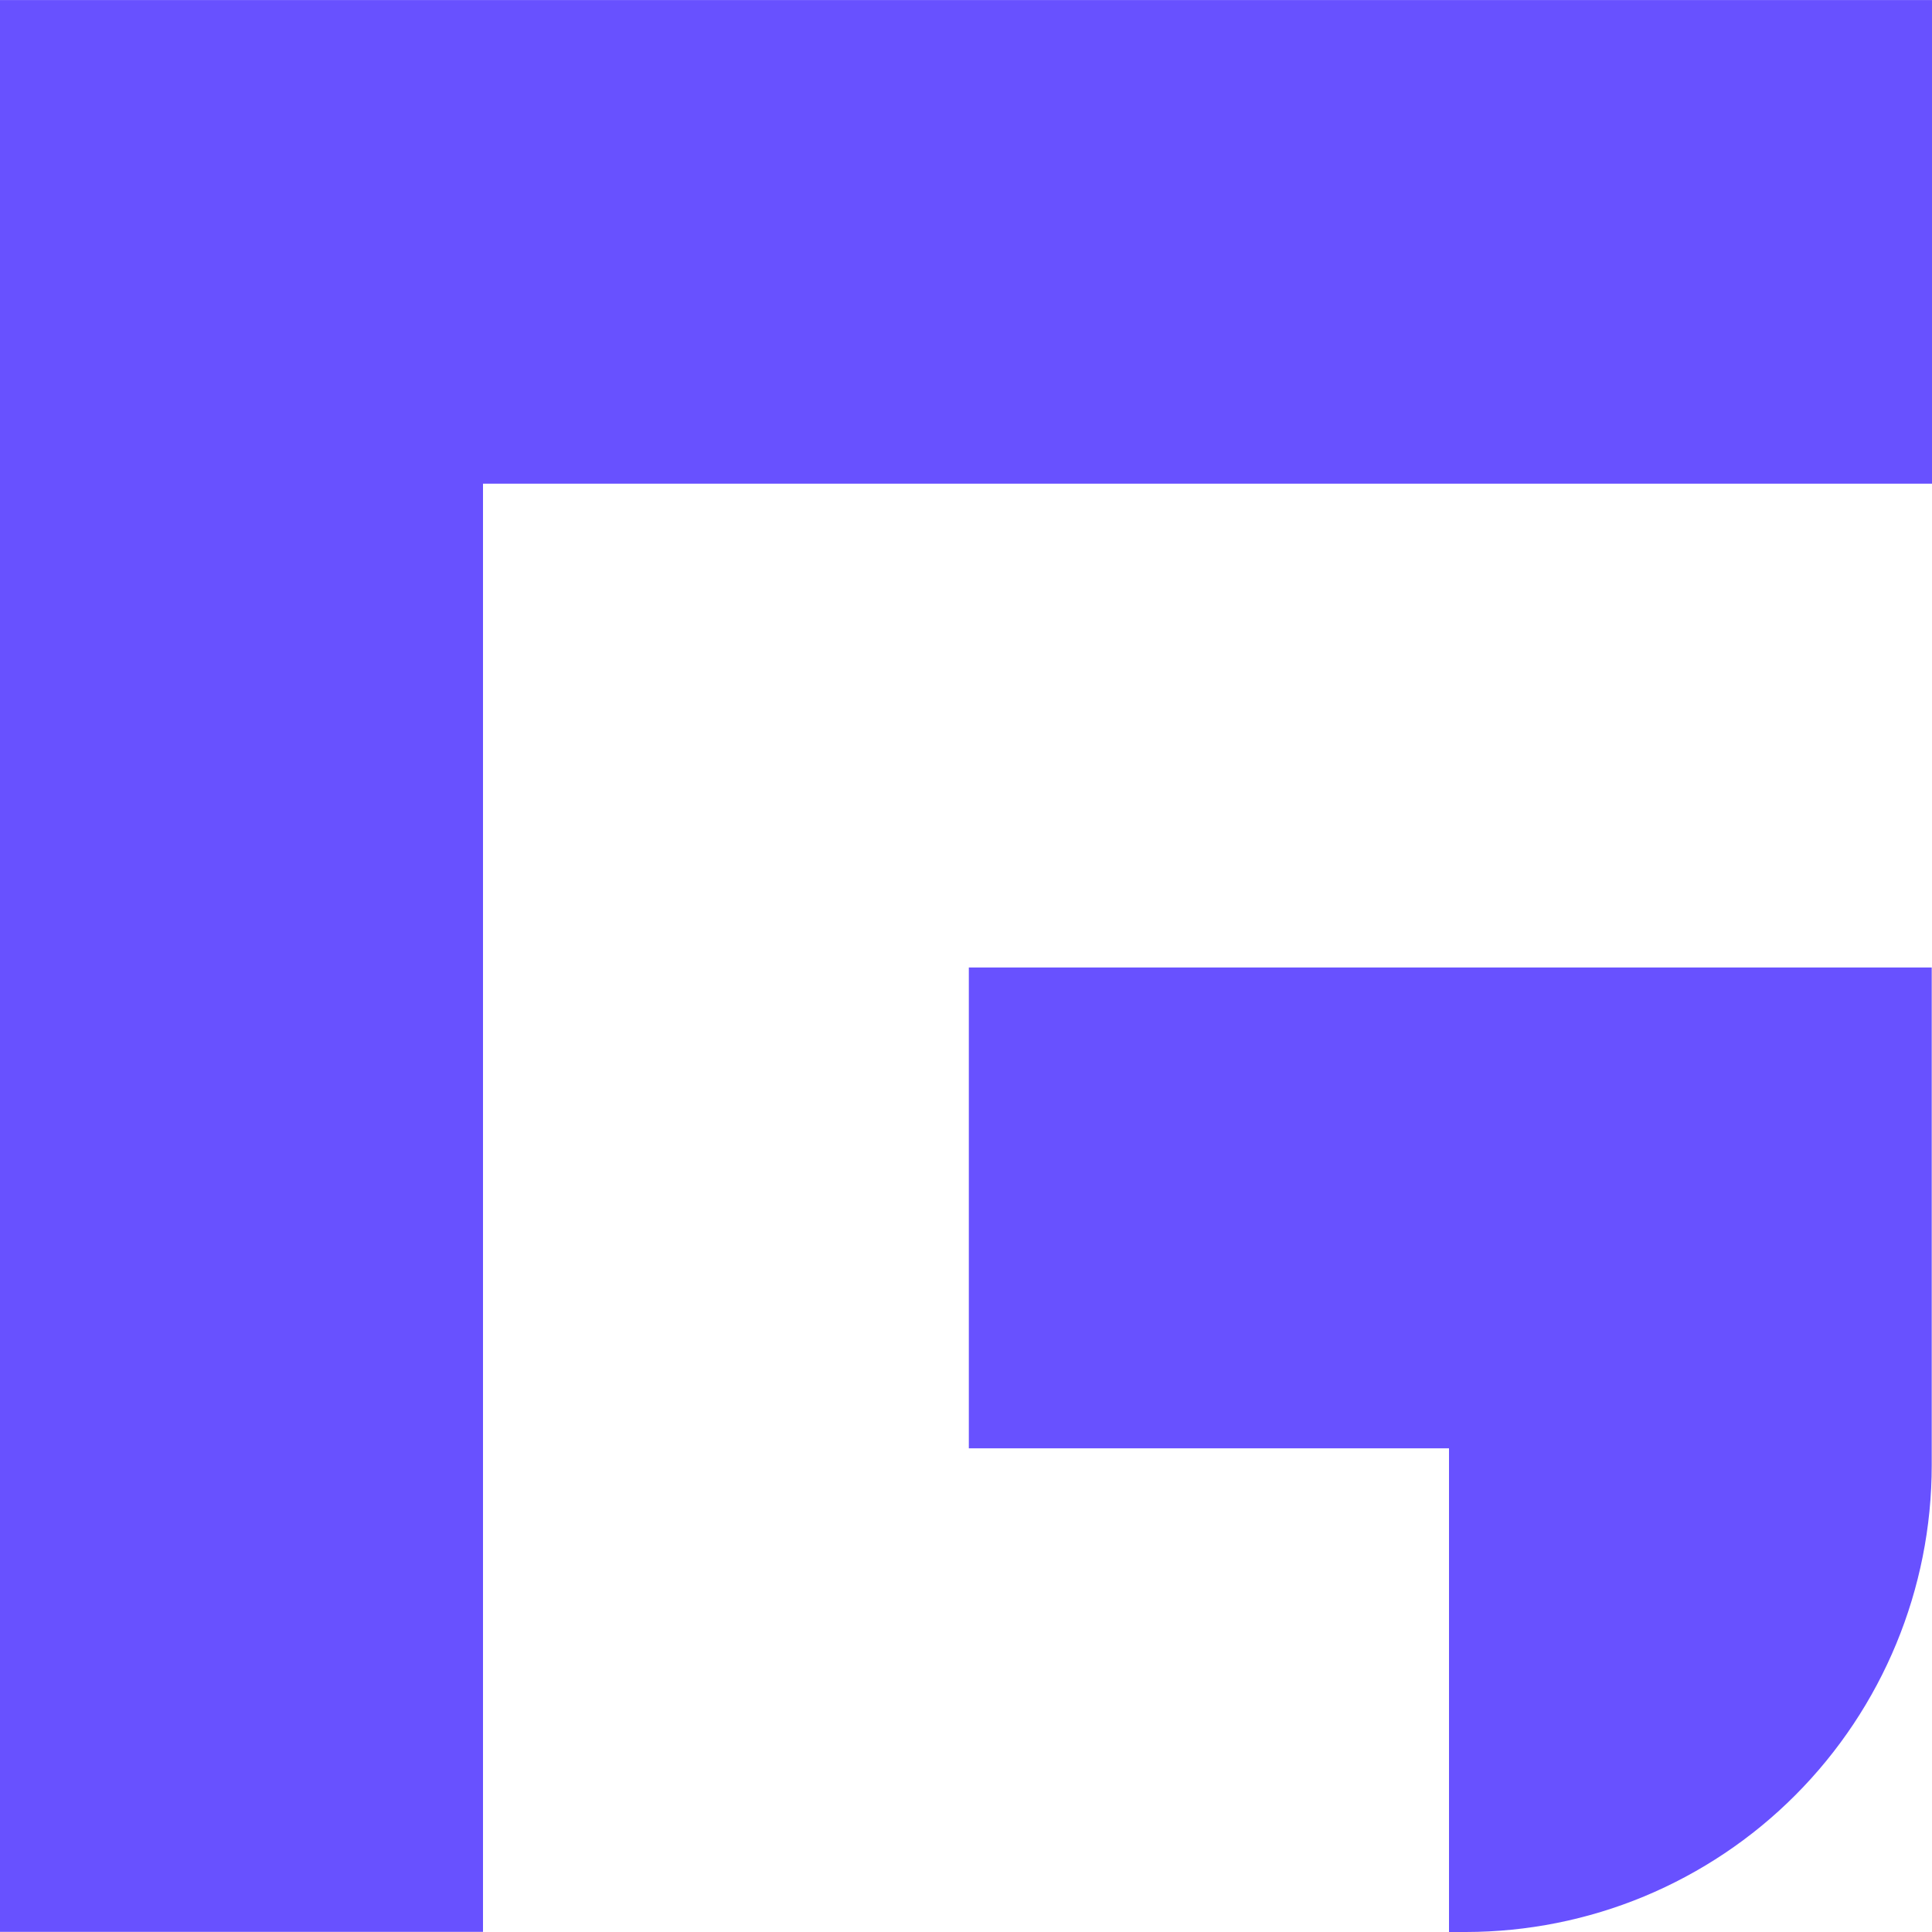
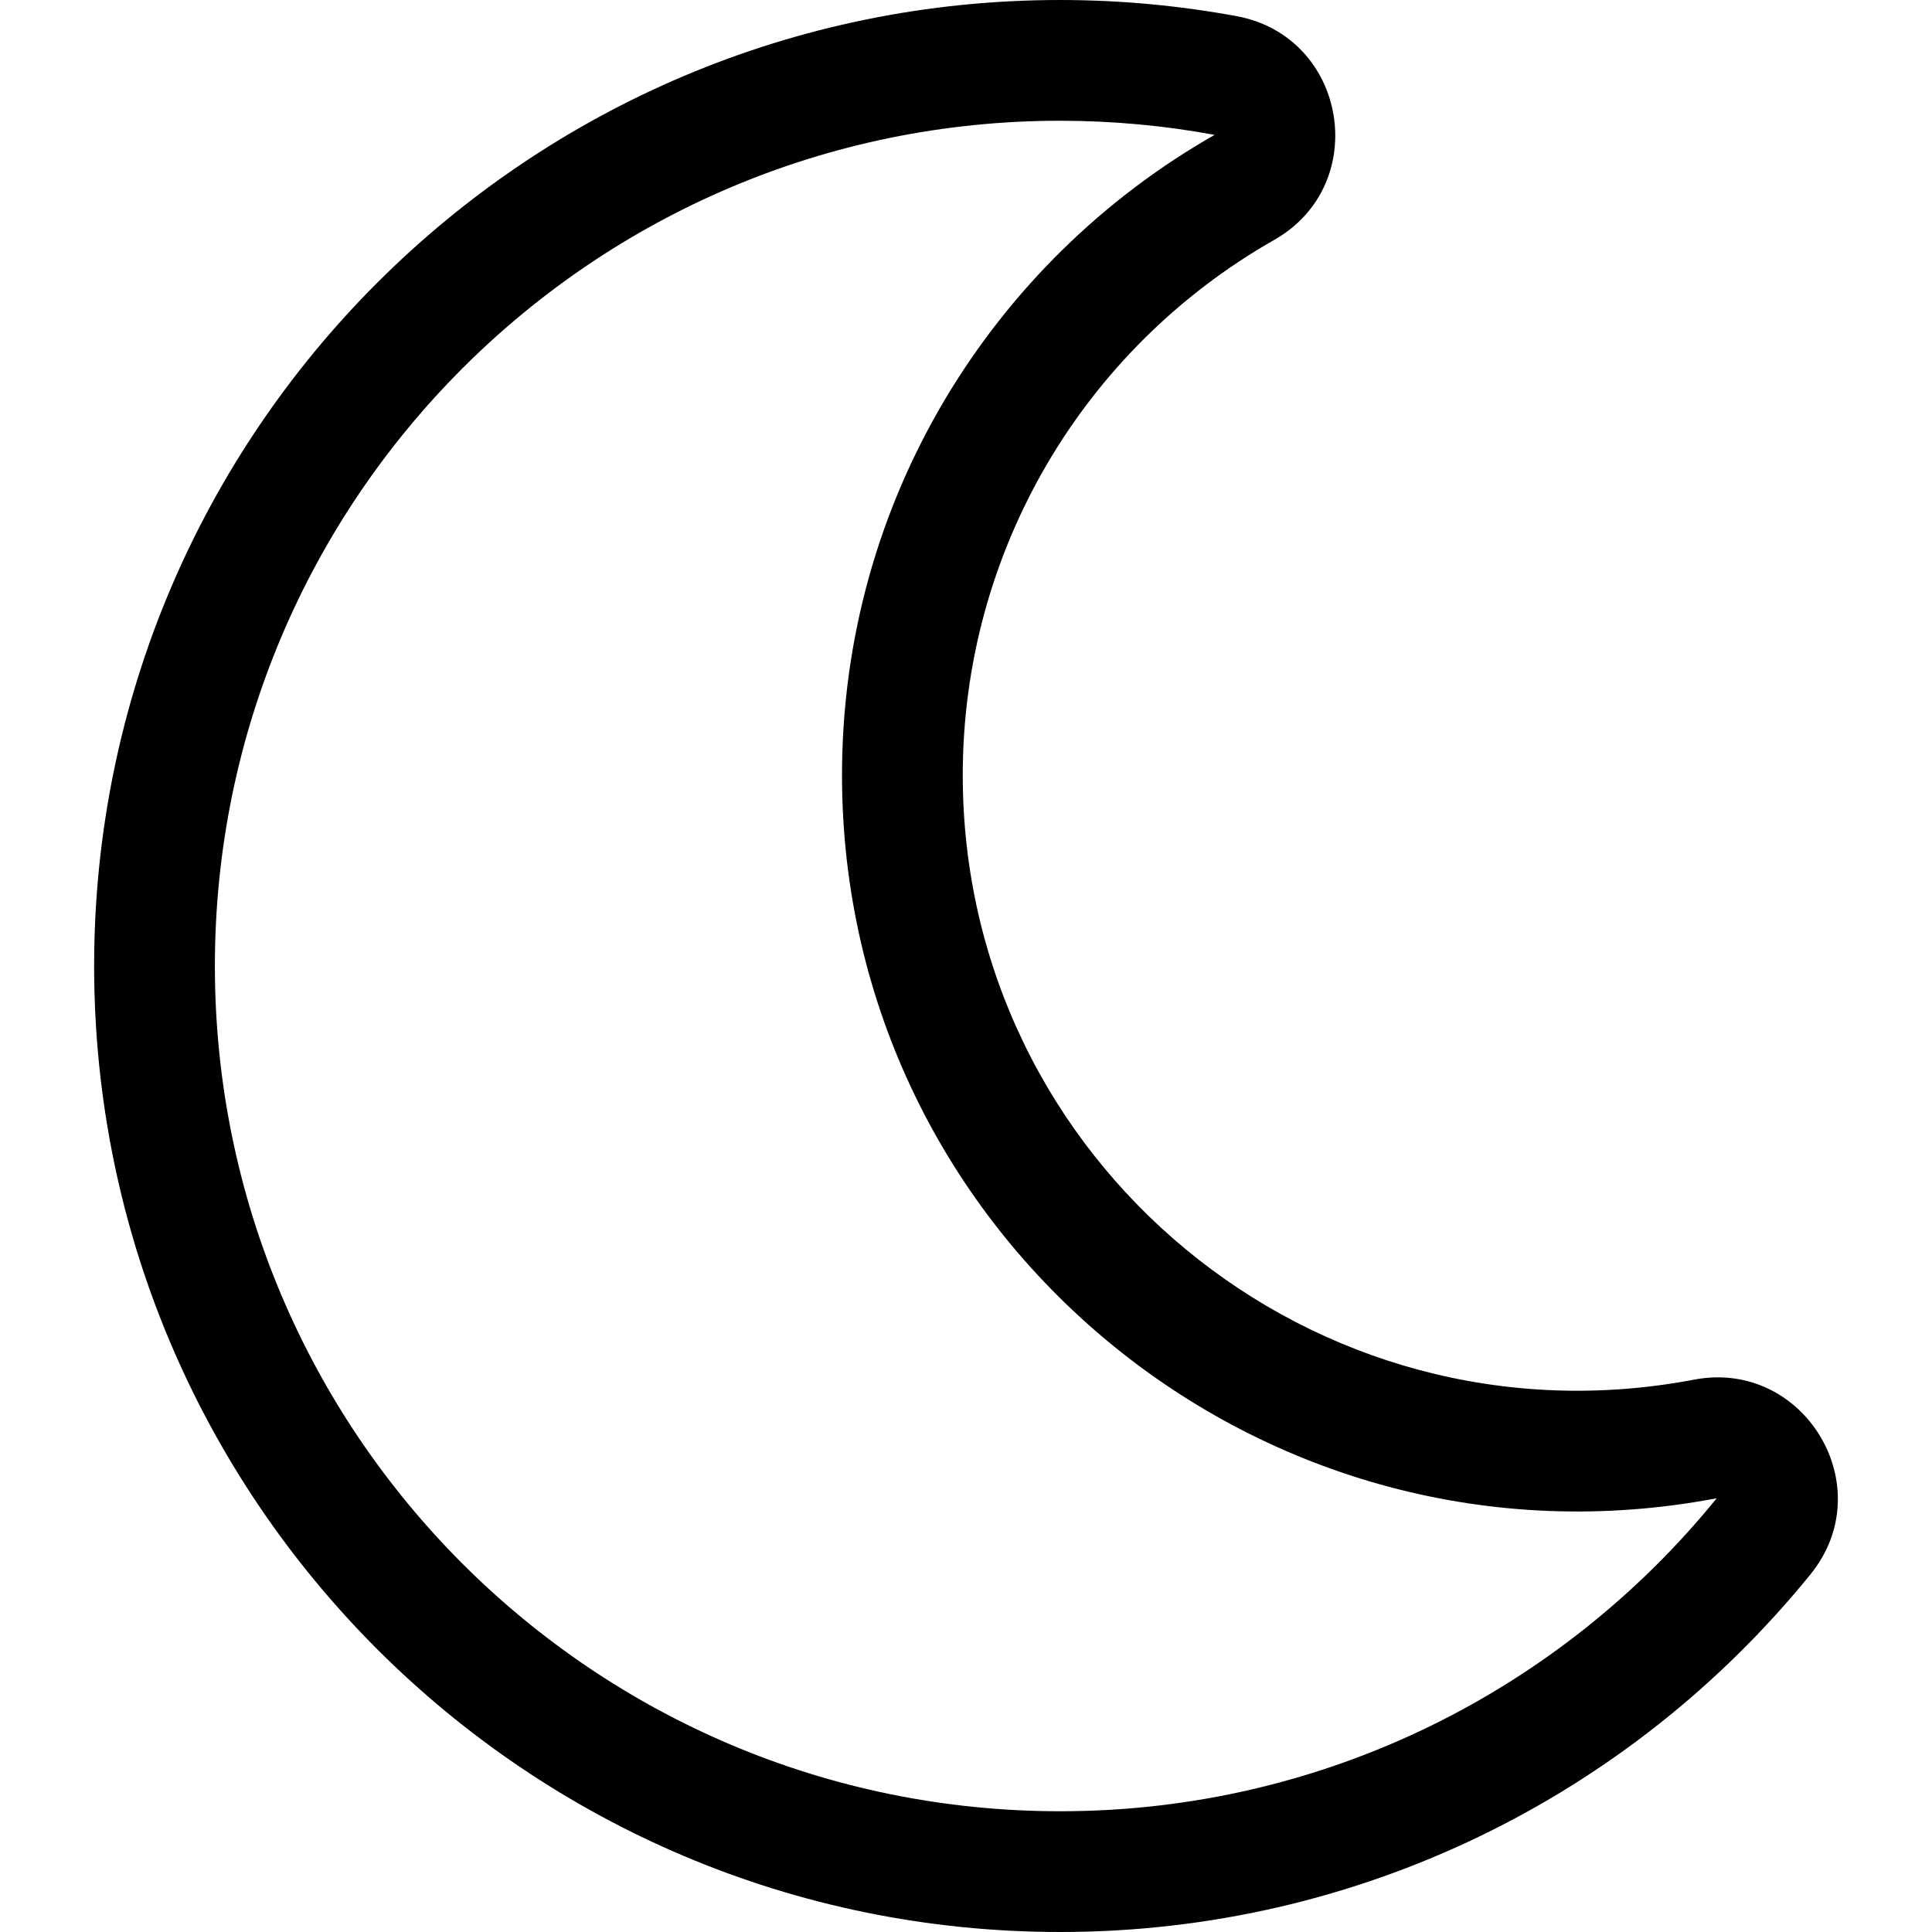
- <svg xmlns="http://www.w3.org/2000/svg" width="28" height="28" viewBox="0 0 28 28" fill="none">
-   <path fill-rule="evenodd" clip-rule="evenodd" d="M14 0.001H28V7.01H7V27.998H0V0.001H14ZM21 20.99H14.041V14.022H27.996V21.235C27.996 23.028 27.285 24.748 26.019 26.017C25.393 26.645 24.648 27.143 23.829 27.484C23.01 27.824 22.132 27.999 21.245 28H21V20.99Z" fill="#6851FF" />
+ <svg class="css-17mdxl4" viewBox="0 0 512 512">
+   <path d="M448.964 365.617C348.188 384.809 255.14 307.765 255.14 205.419c0-58.893 31.561-112.832 82.574-141.862 25.83-14.7 19.333-53.859-10.015-59.28A258.114 258.114 0 00280.947 0c-141.334 0-256 114.546-256 256 0 141.334 114.547 256 256 256 78.931 0 151.079-35.924 198.85-94.783 18.846-23.22-1.706-57.149-30.833-51.6zM280.947 480c-123.712 0-224-100.288-224-224s100.288-224 224-224c13.984 0 27.665 1.294 40.94 3.745-58.972 33.56-98.747 96.969-98.747 169.674 0 122.606 111.613 214.523 231.81 191.632C413.881 447.653 351.196 480 280.947 480z" />
</svg>
